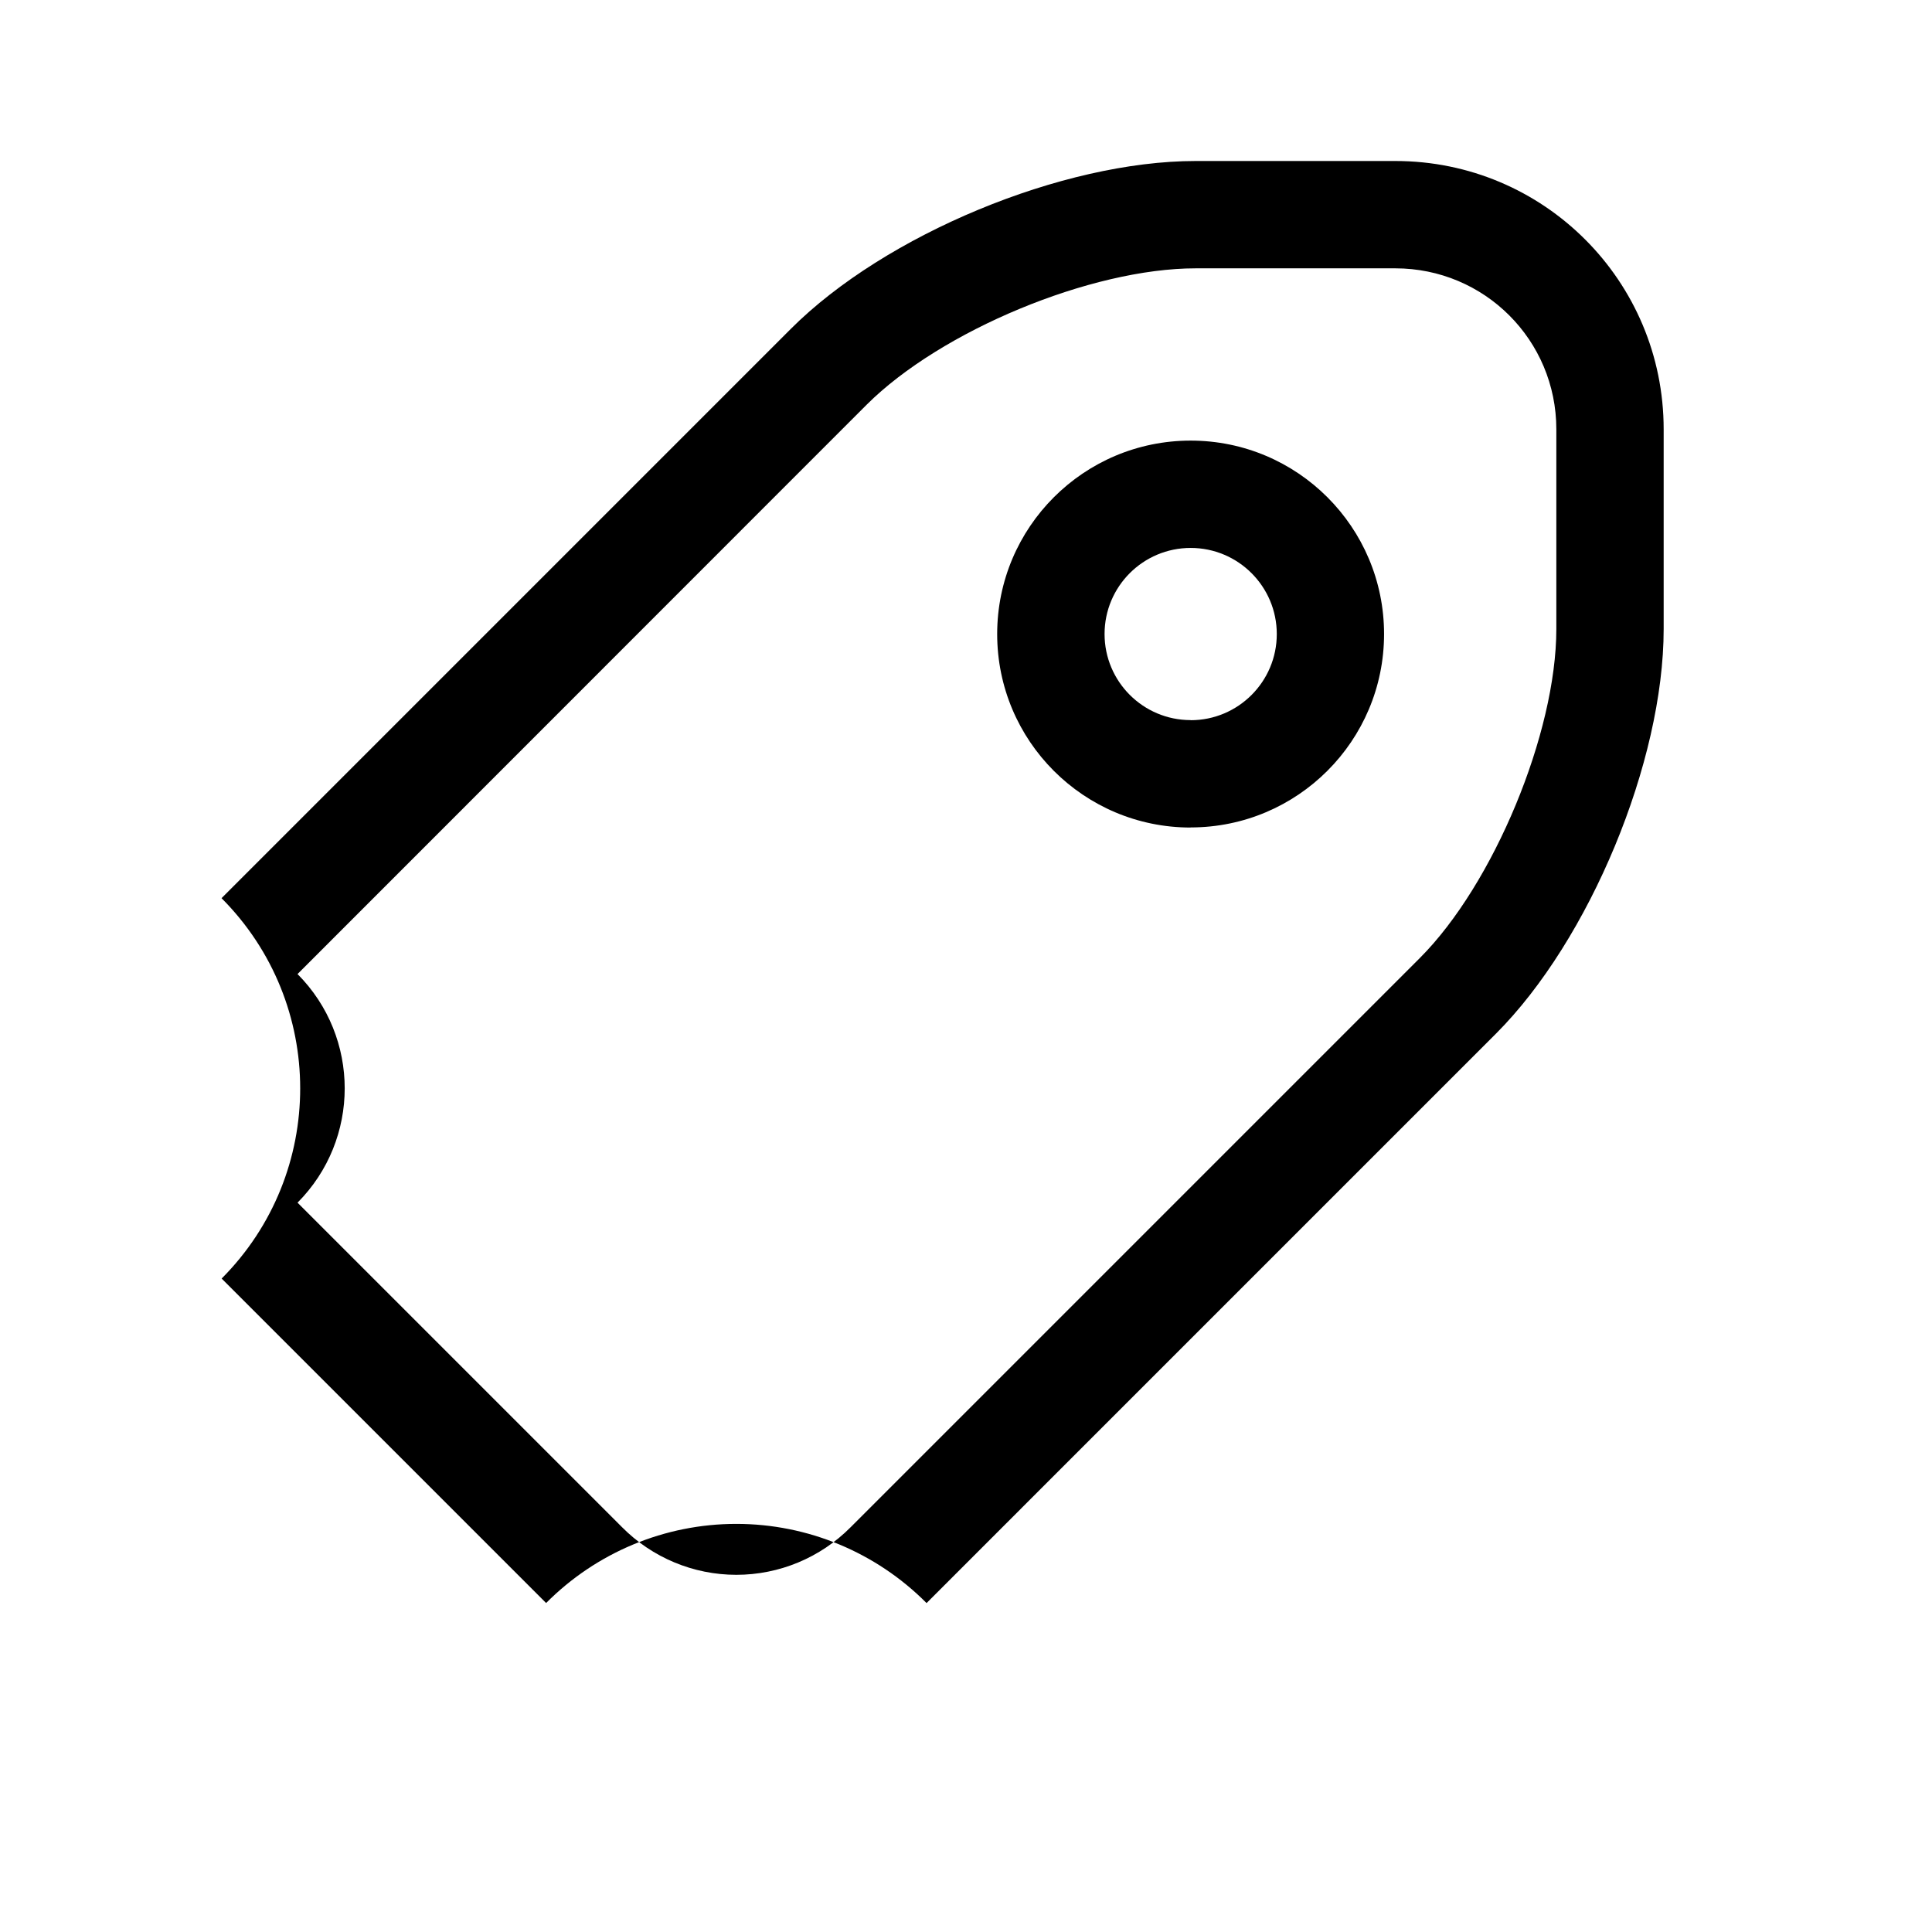
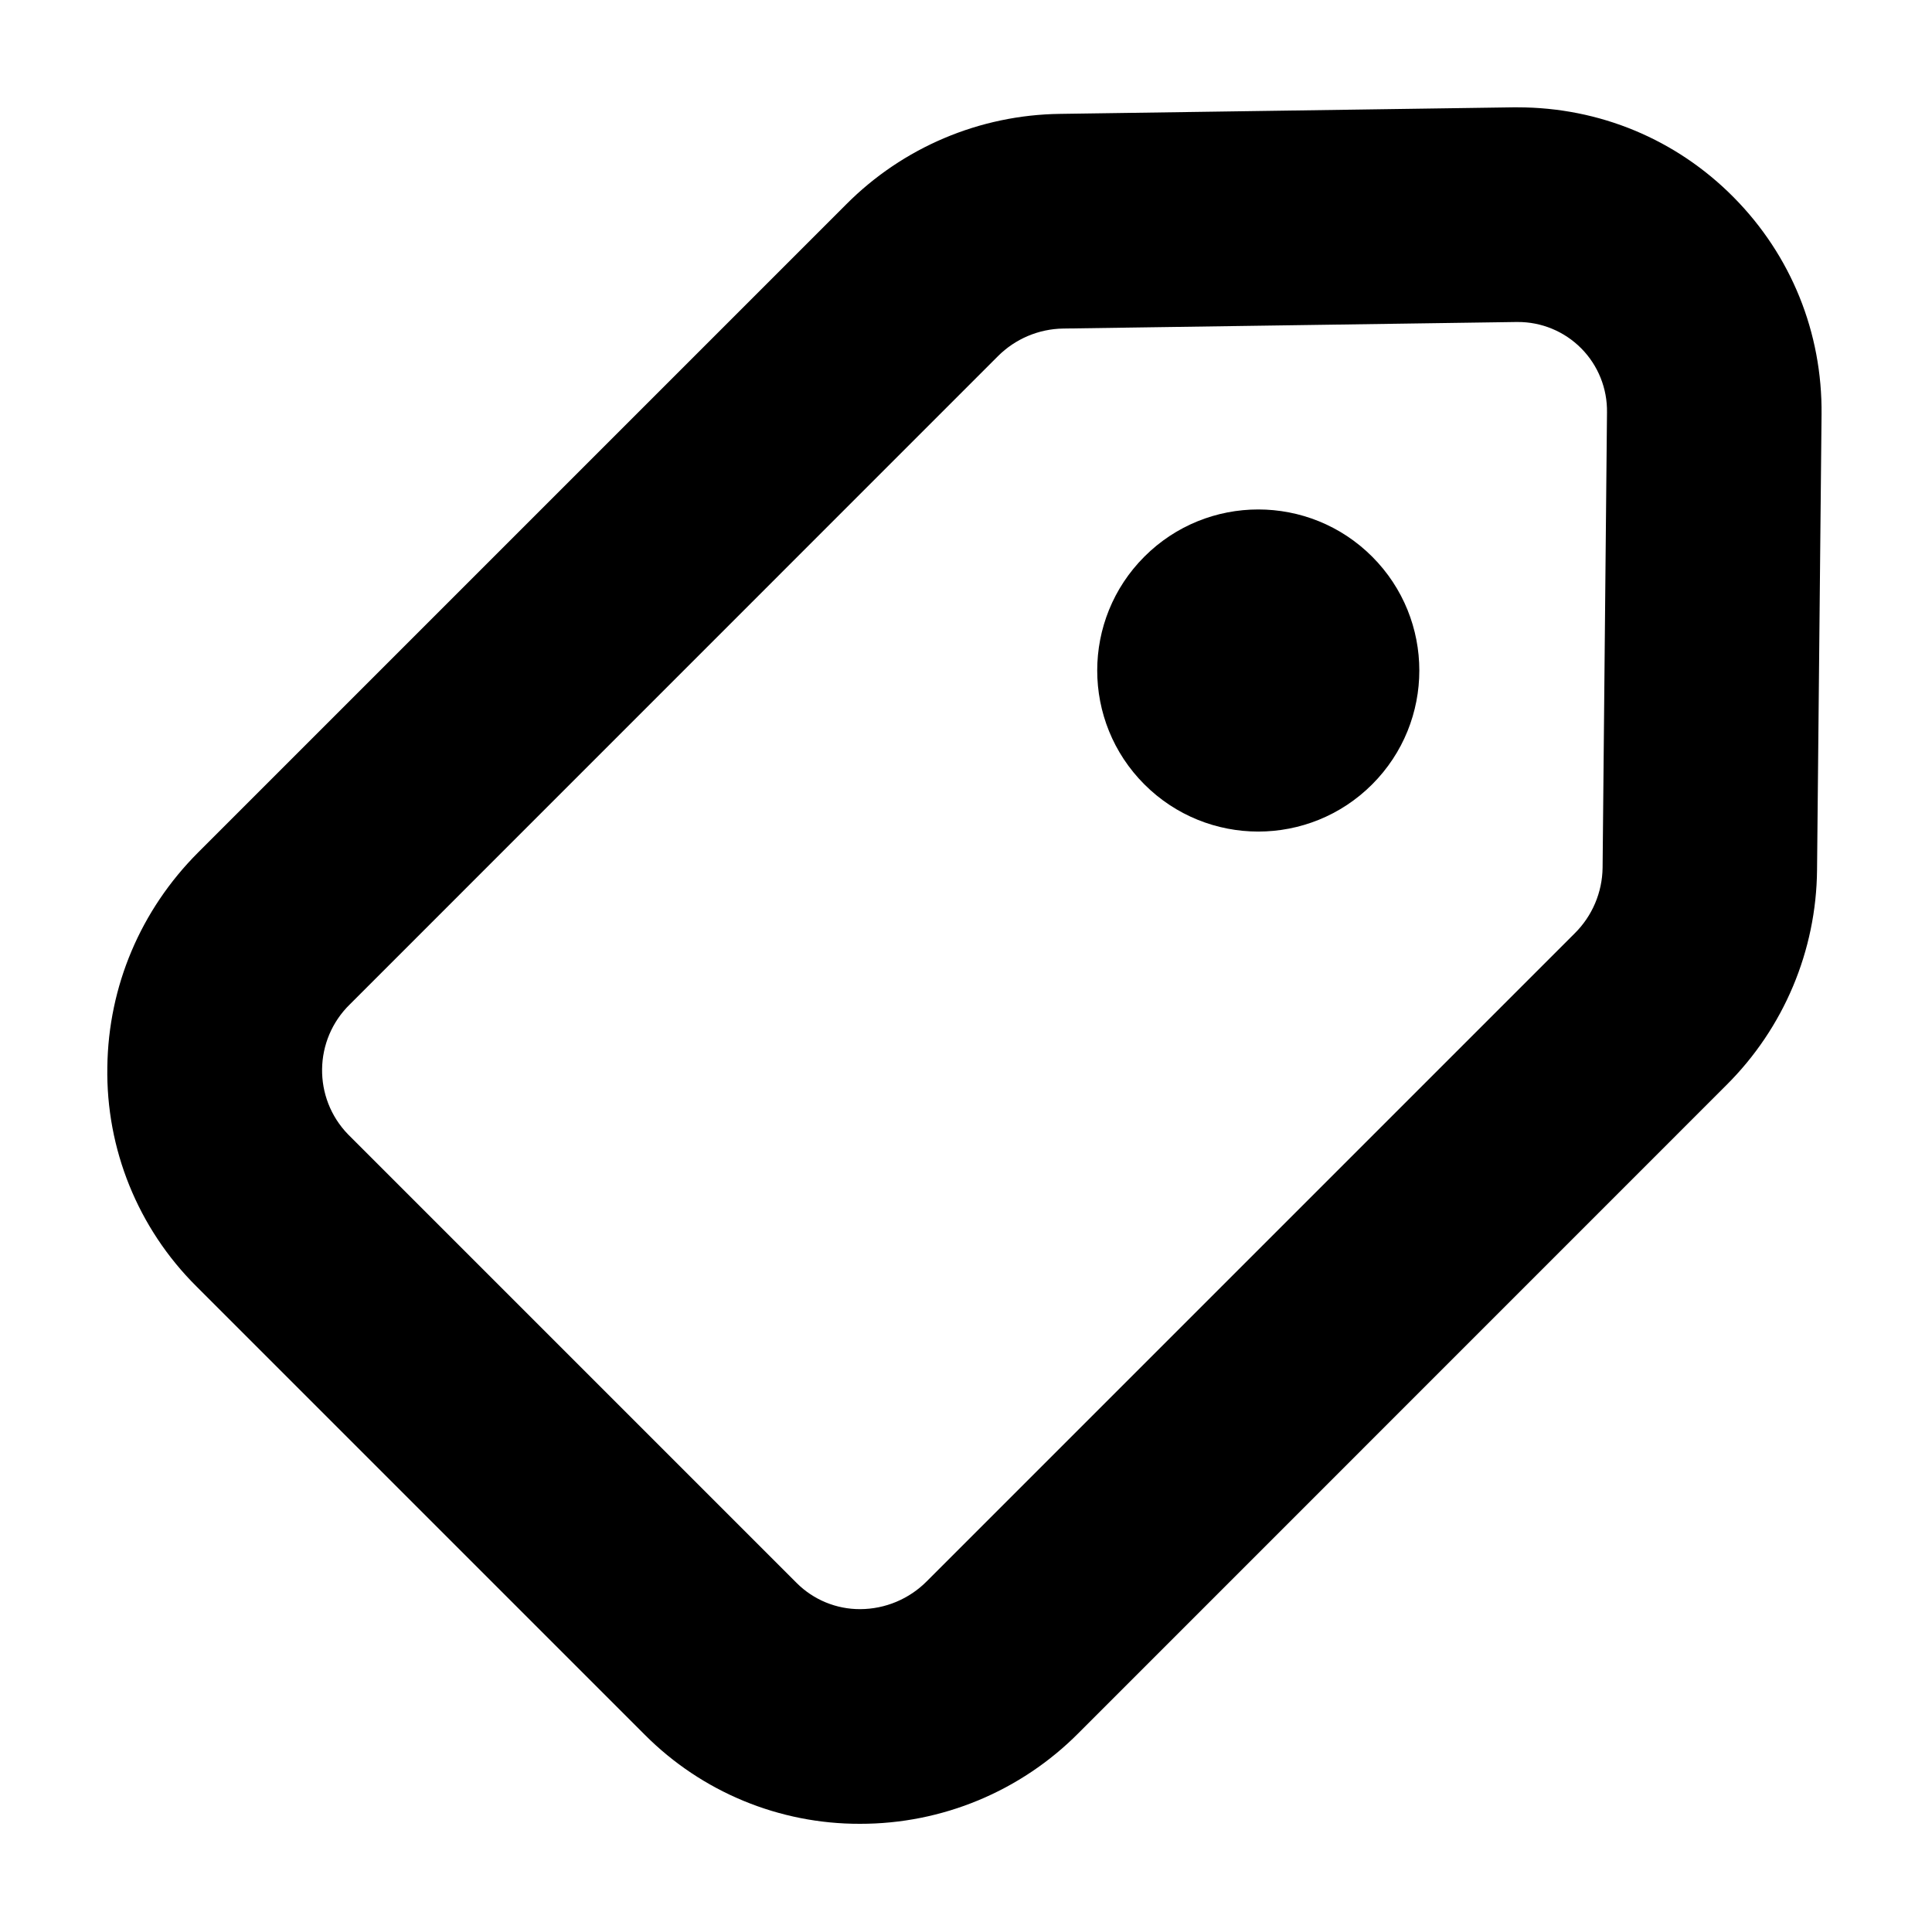
<svg xmlns="http://www.w3.org/2000/svg" width="18" height="18" viewBox="0 0 18 18">
-   <path d="M8.632 14.936l5.304-5.304C14.81 8.758 15.5 7.096 15.5 5.86V4c0-1.384-1.118-2.5-2.5-2.5h-1.86c-1.241 0-2.894.686-3.772 1.564L2.064 8.368a2.51 2.51 0 0 1 .001 3.544l3.023 3.023a2.498 2.498 0 0 1 3.544 0zm-.707-.707a1.5 1.5 0 0 1-2.13-.001l-3.023-3.023a1.51 1.51 0 0 0 0-2.13l5.302-5.304c.692-.69 2.091-1.271 3.066-1.271H13c.83 0 1.5.668 1.5 1.5v1.86c0 .97-.585 2.378-1.271 3.065l-5.304 5.304z" />
-   <path d="M11.093 7.71a1.802 1.802 0 1 1 0-3.605 1.802 1.802 0 0 1 0 3.604zm0-1a.802.802 0 1 0 0-1.605.802.802 0 0 0 0 1.604z" />
+   <path d="M14.138 1c.764 0 1.48.298 2.015.839.535.541.826 1.26.818 2.023l-.042 4.242a2.862 2.862 0 0 1-.845 2.006l-6.036 6.037a2.863 2.863 0 0 1-2.035.845 2.818 2.818 0 0 1-2.005-.829l-4.18-4.18A2.813 2.813 0 0 1 1 9.94c.01-.752.31-1.461.845-1.997l6.038-6.038a2.86 2.86 0 0 1 1.993-.844L14.096 1h.042zm0 2h-.013l-4.22.061a.879.879 0 0 0-.608.258L3.26 9.357a.858.858 0 0 0-.017 1.212l4.18 4.18a.832.832 0 0 0 .591.243.878.878 0 0 0 .621-.26l6.036-6.036a.876.876 0 0 0 .26-.612l.041-4.241A.829.829 0 0 0 14.138 3zm-3.476 2.186a1.5 1.5 0 1 1 2.122 2.122 1.5 1.5 0 0 1-2.122-2.122z" />
</svg>
